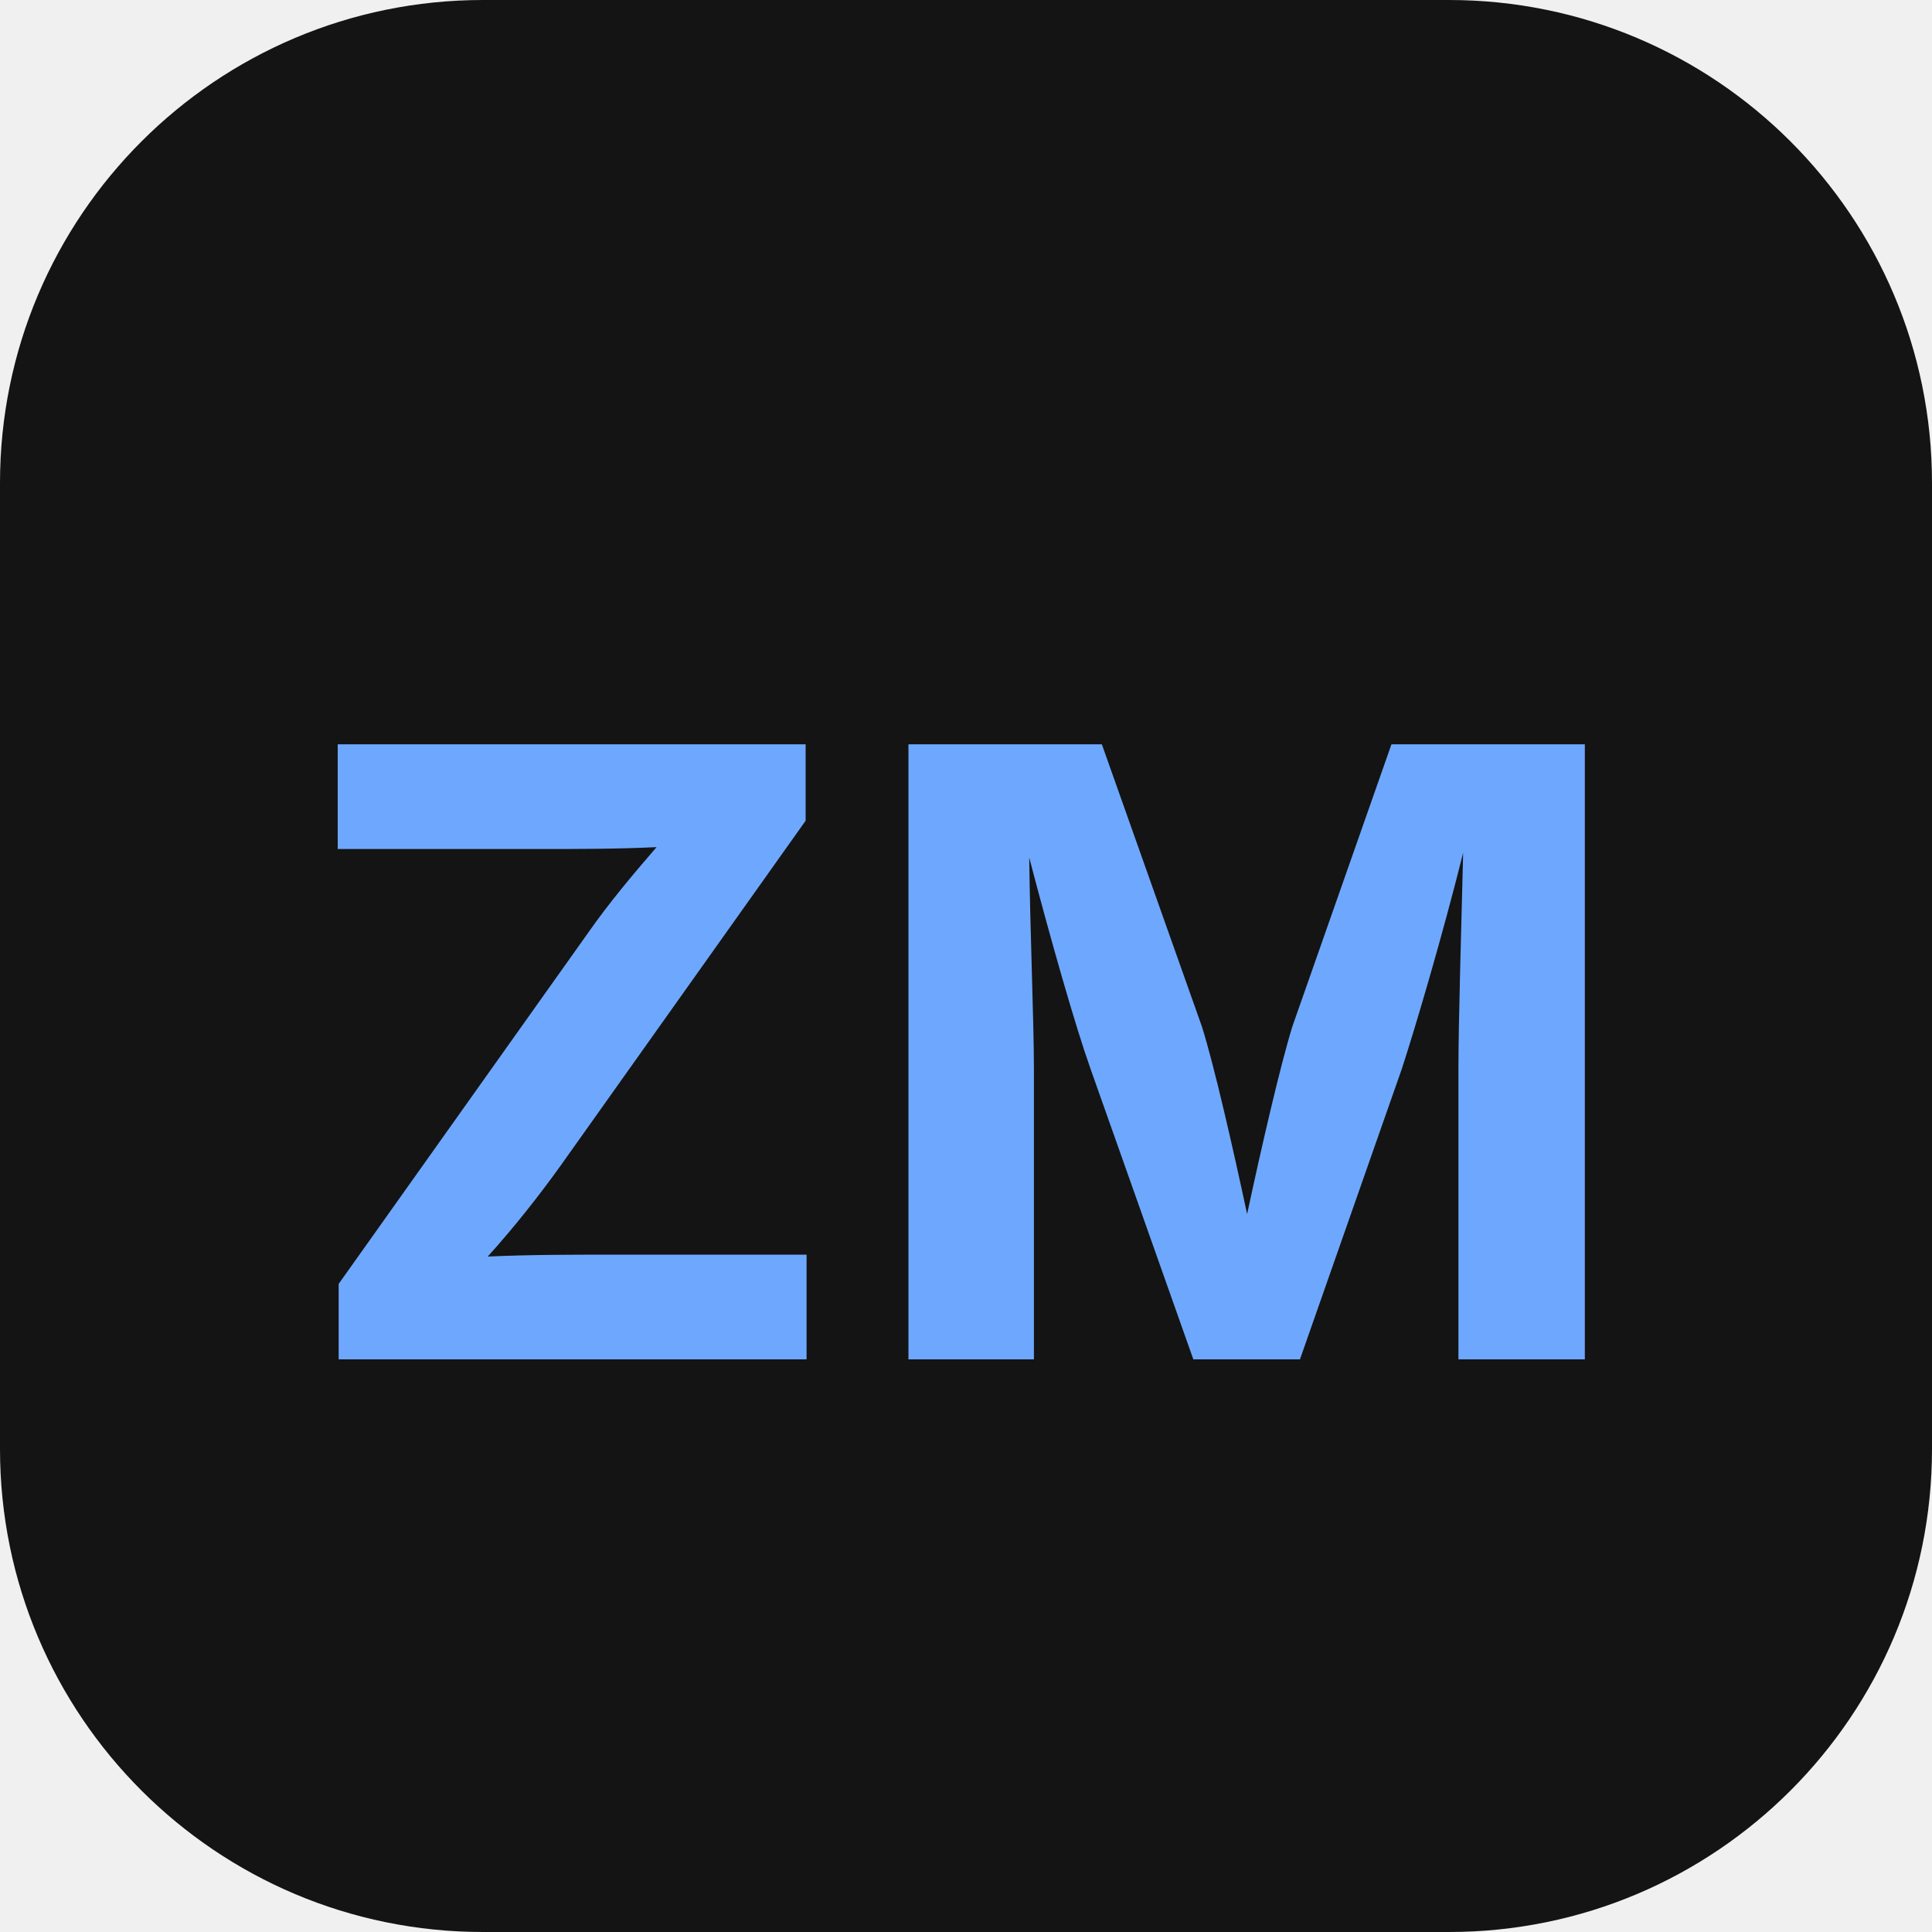
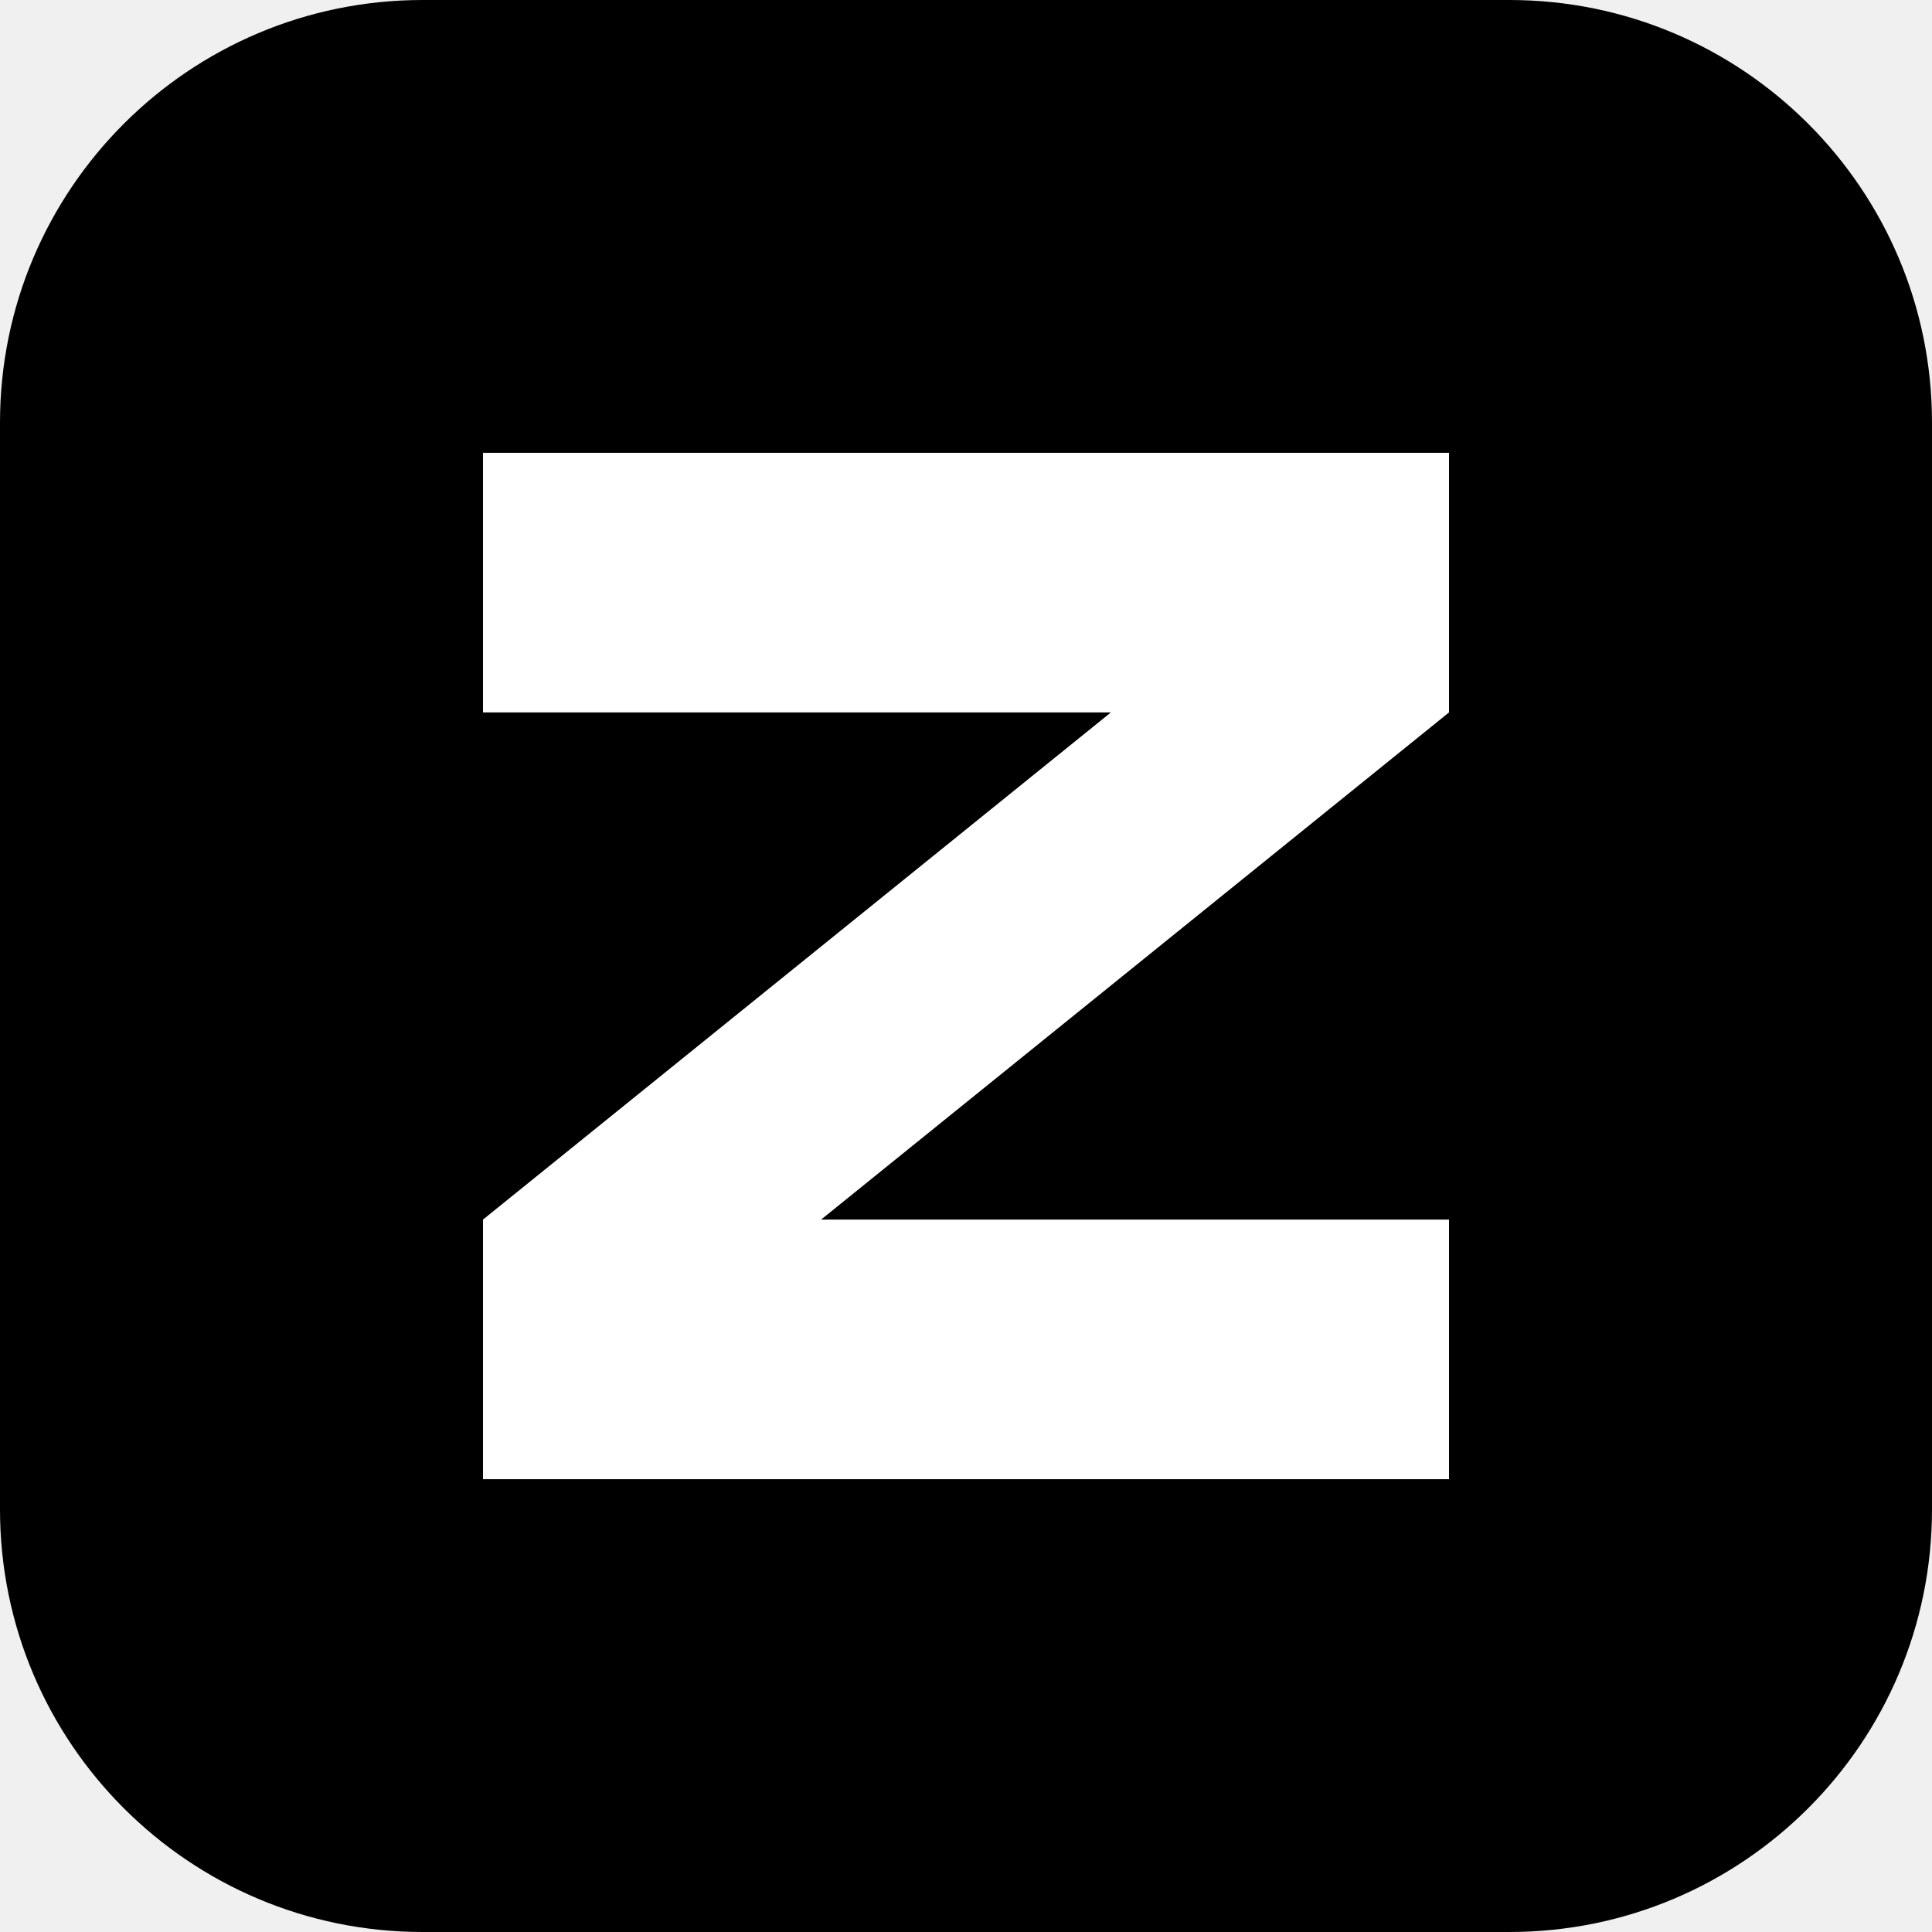
<svg xmlns="http://www.w3.org/2000/svg" viewBox="0 0 32 32">
-   <rect width="32" height="32" rx="8" fill="#141414" />
-   <text x="50%" y="54%" font-family="system-ui, -apple-system, sans-serif" font-size="14" font-weight="700" fill="#6ea8fe" text-anchor="middle" dominant-baseline="middle">ZM</text>
+   <rect width="32" height="32" rx="7" fill="#000000" />
+   <path d="M 8 7.5 H 24 V 11.8 L 13.6 20.2 H 24 V 24.5 H 8 V 20.2 L 18.4 11.8 H 8 Z" fill="#ffffff" />
</svg>
